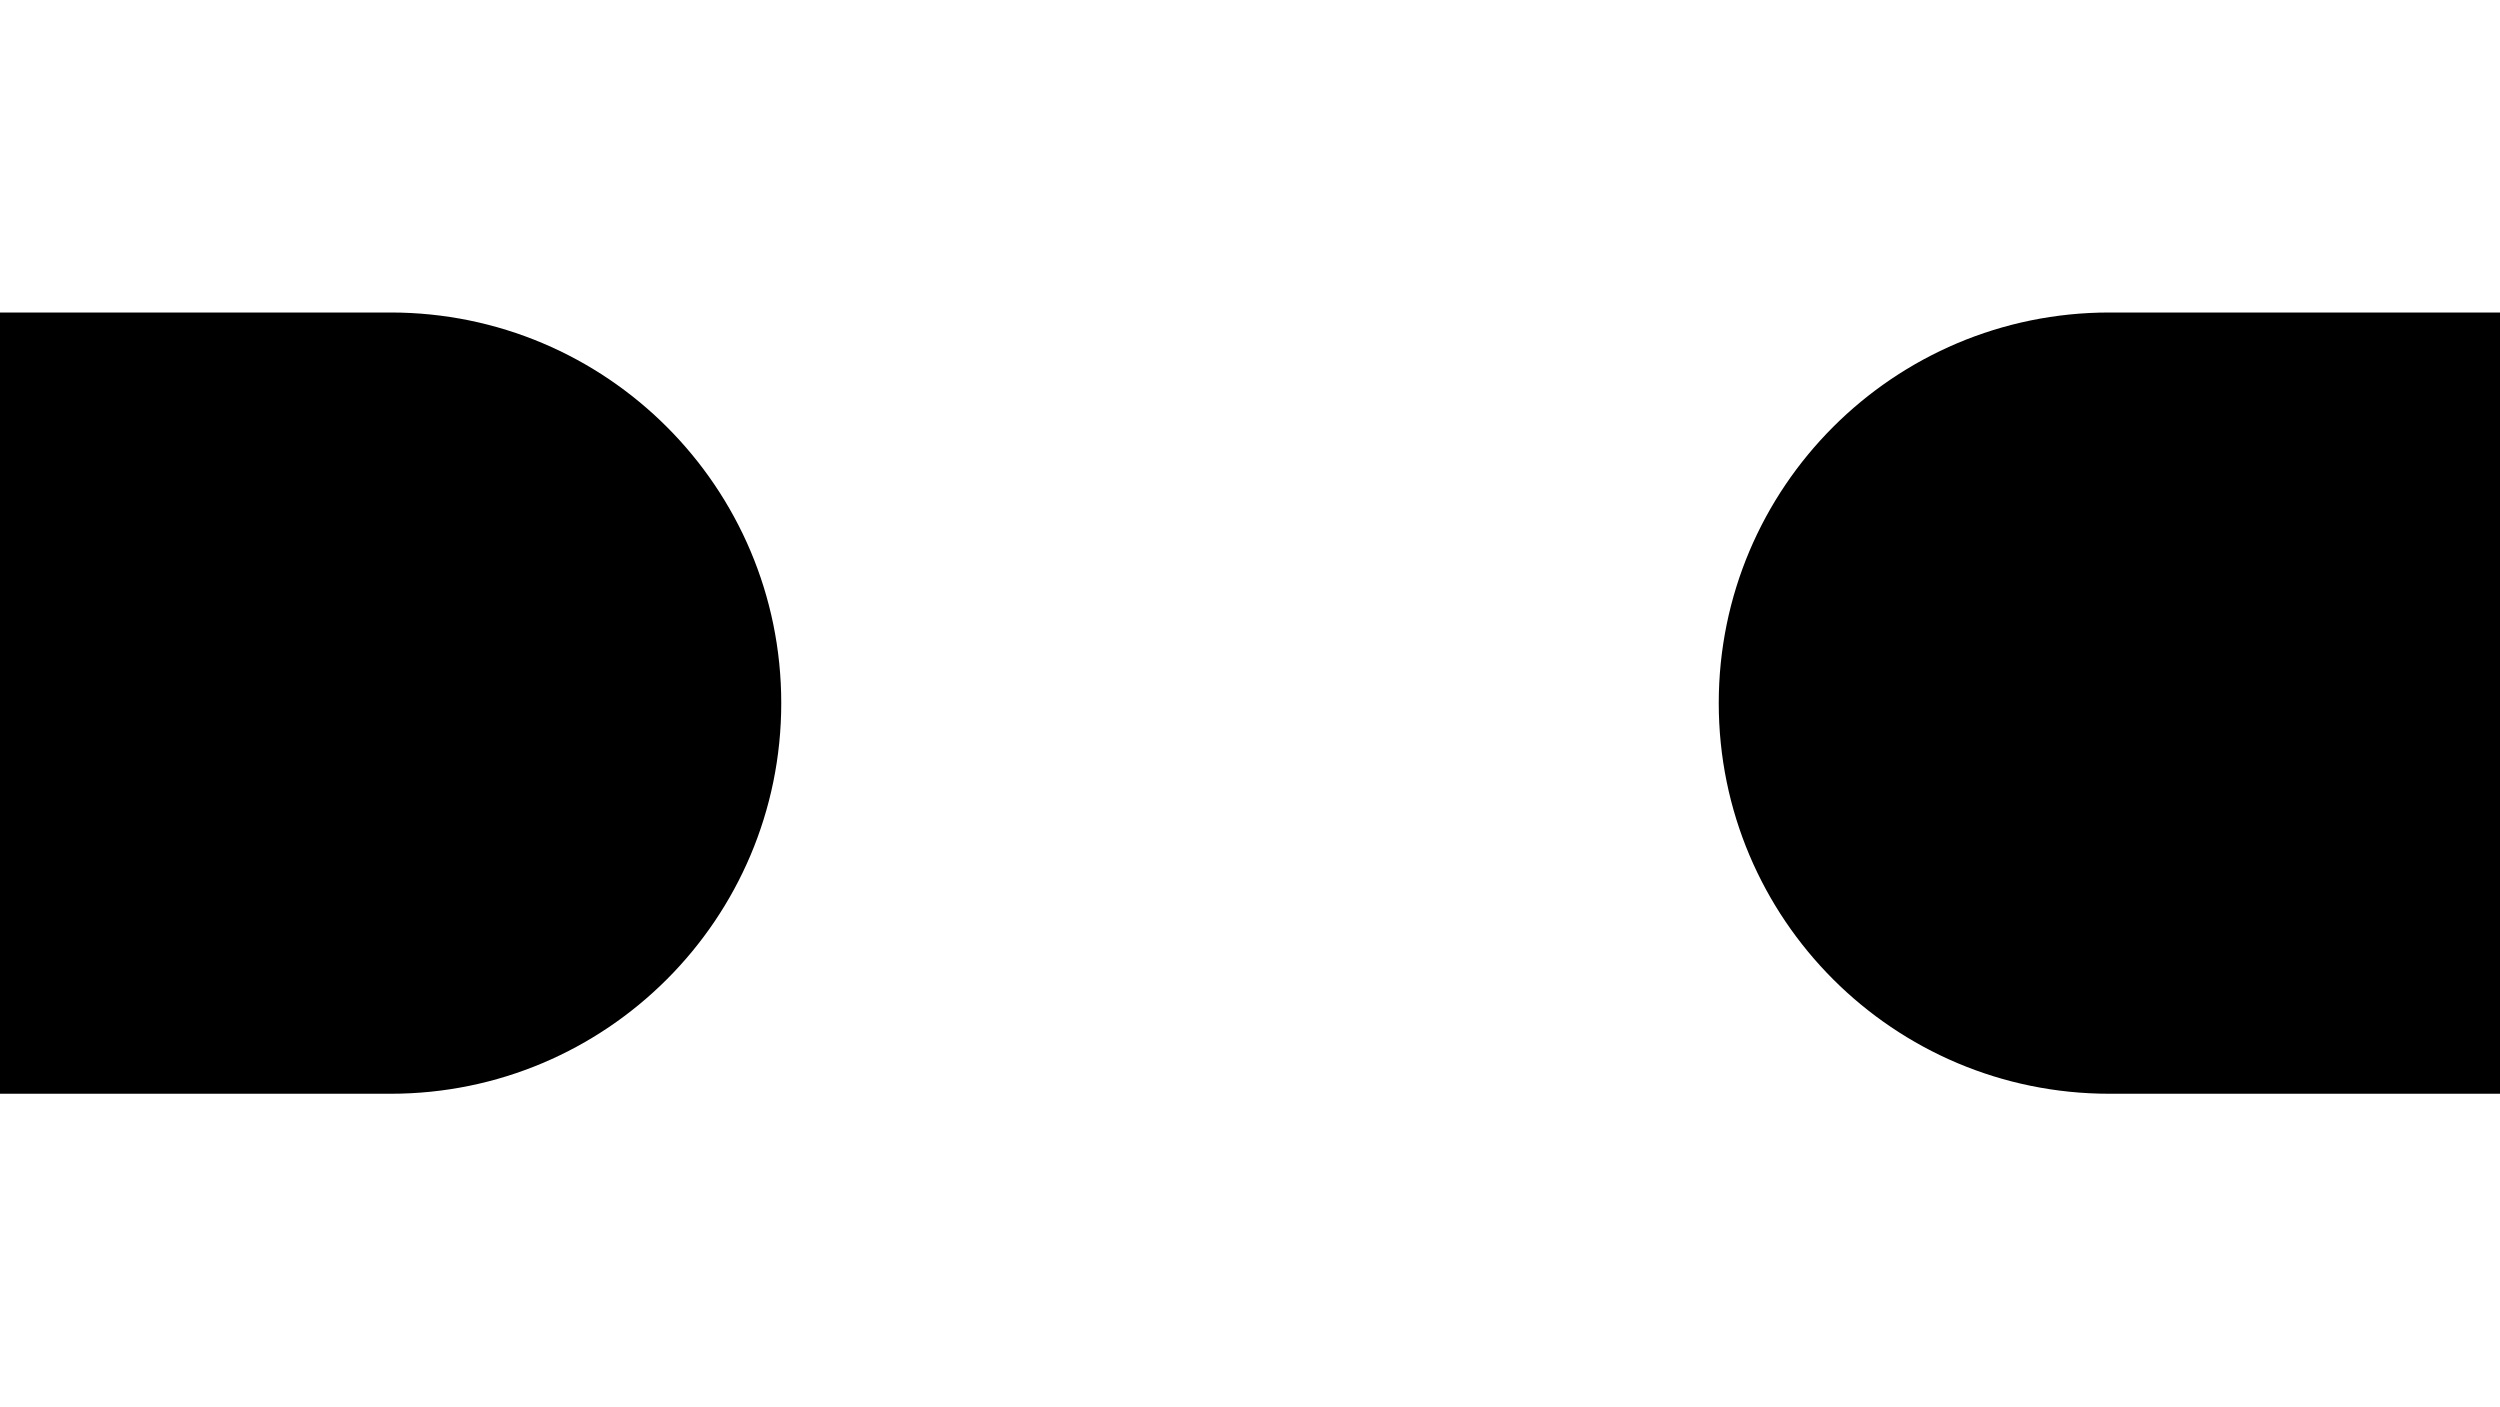
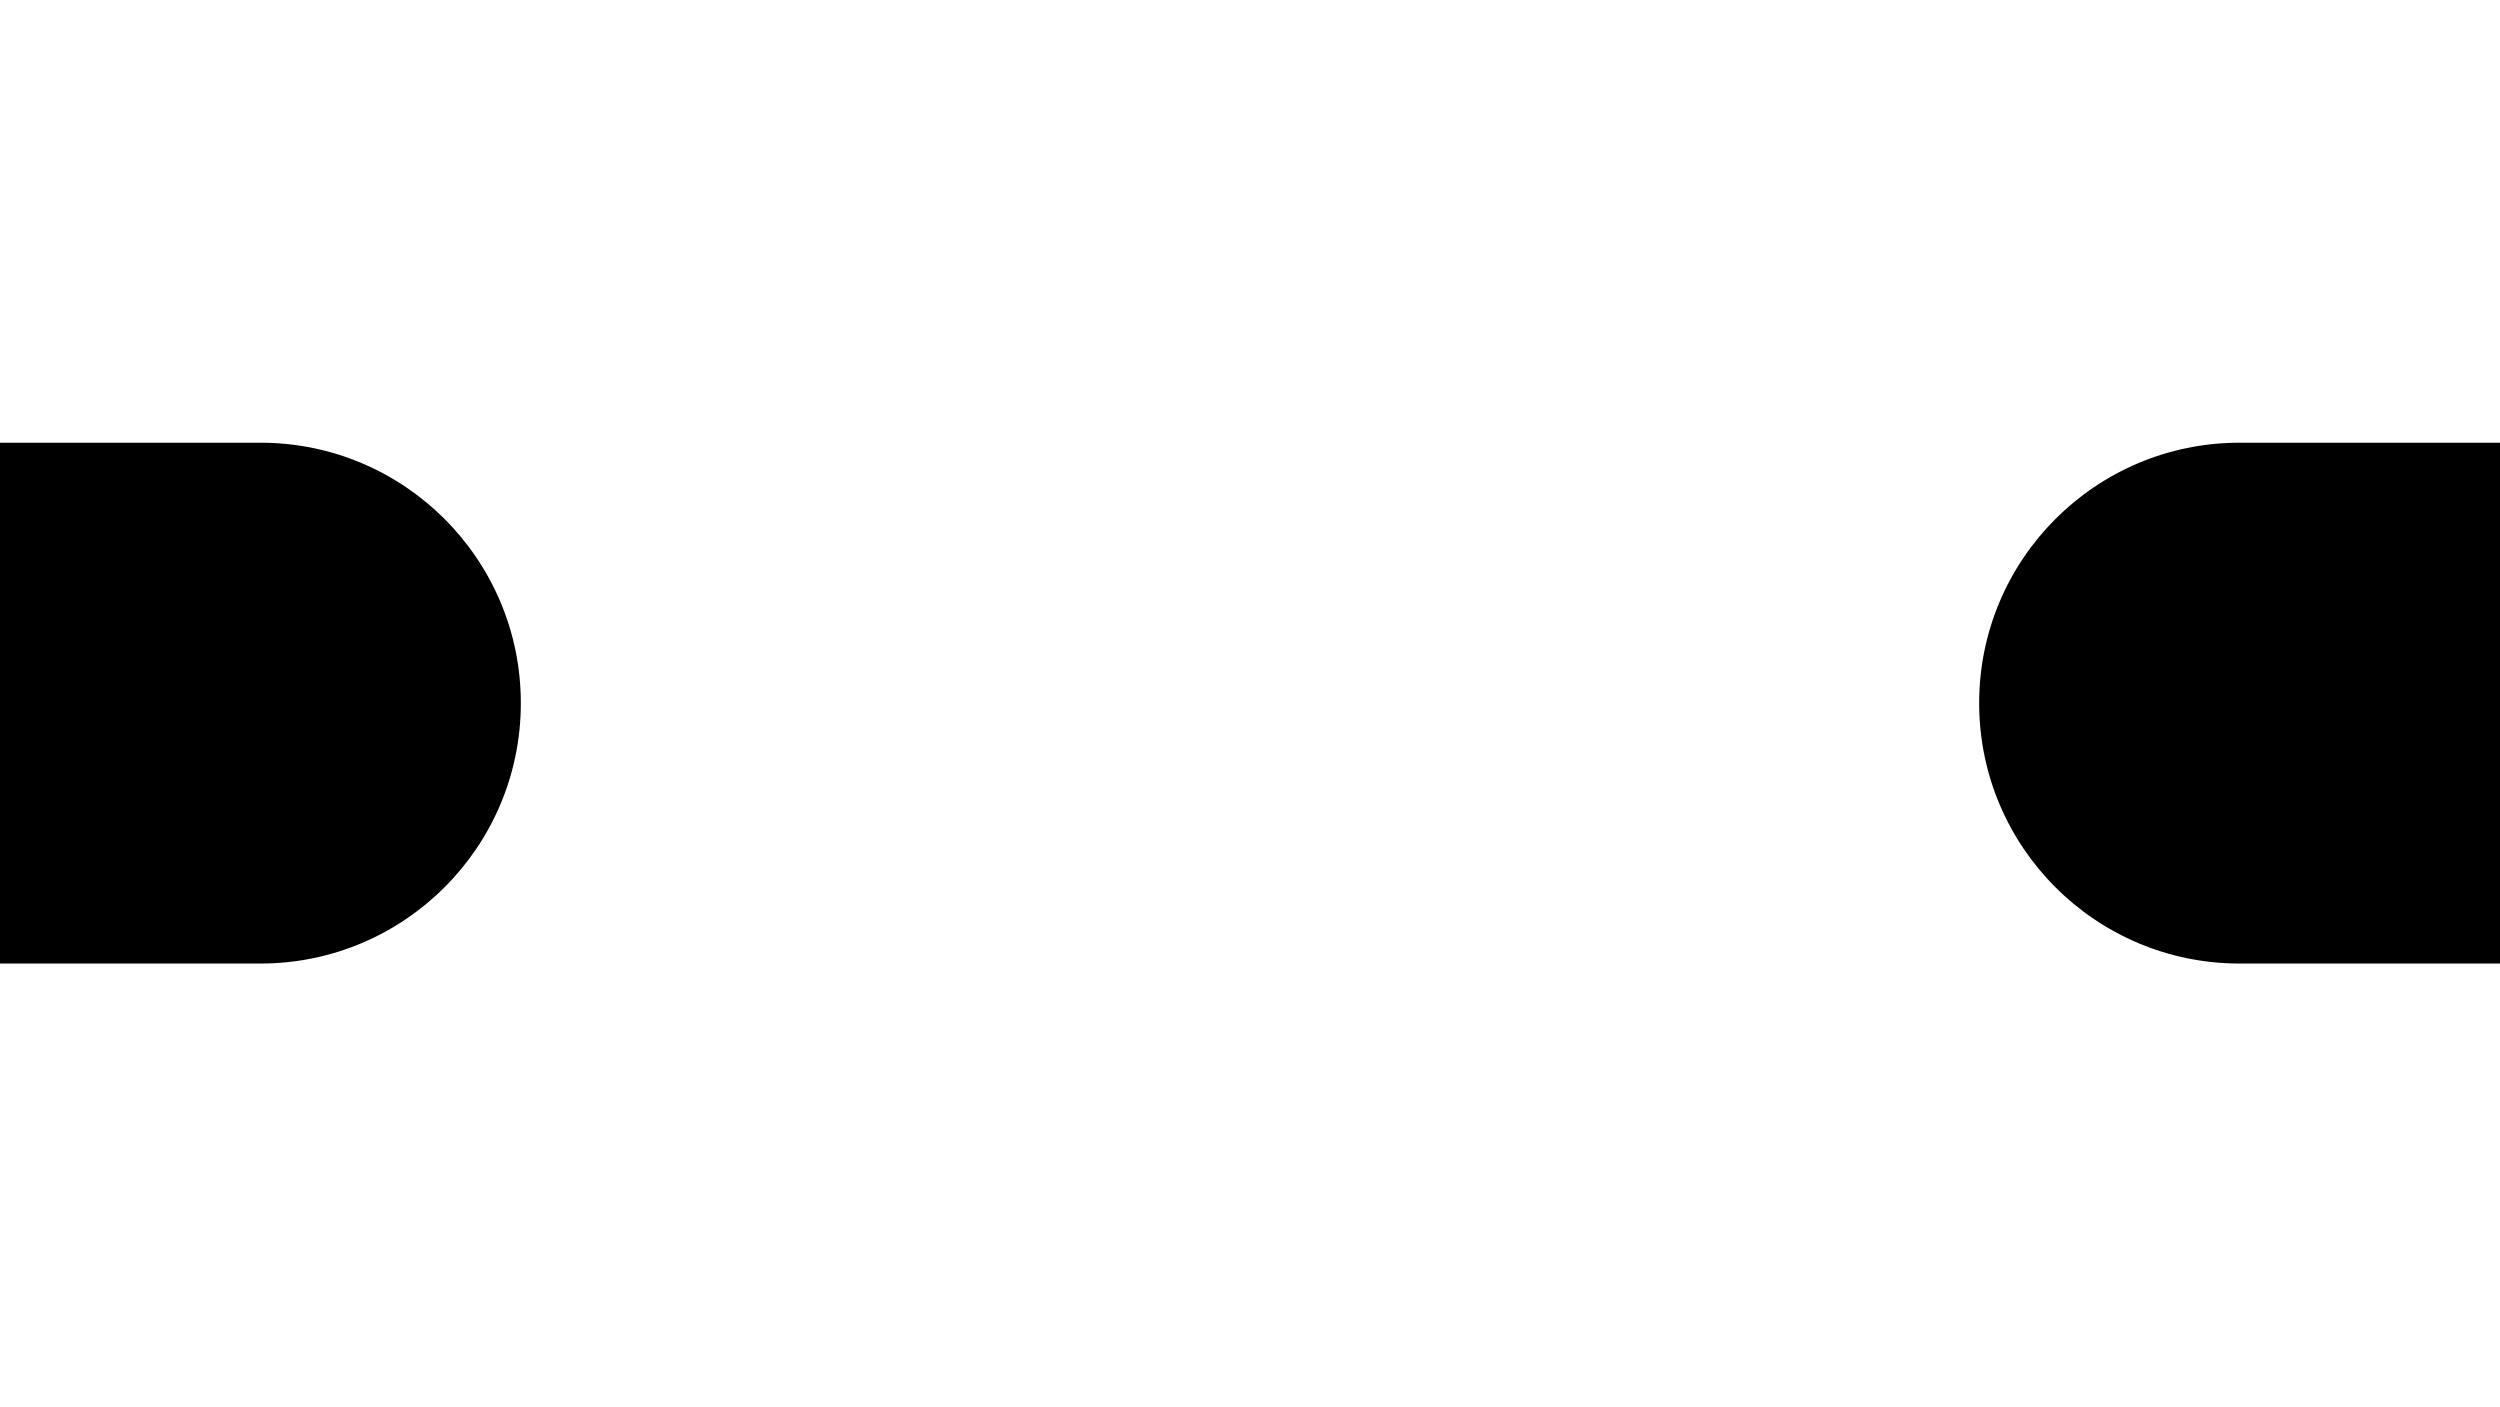
<svg xmlns="http://www.w3.org/2000/svg" xmlns:xlink="http://www.w3.org/1999/xlink" version="1.1" width="1920" height="1080">
  <defs>
-     <rect id="cam" width="1200" height="600" rx="300" x="-600" y="-300" />
+     <rect id="cam" width="800" height="400" rx="200" x="-400" y="-200" />
  </defs>
  <use xlink:href="#cam" y="50%" />
  <use xlink:href="#cam" y="50%" x="100%" />
</svg>
